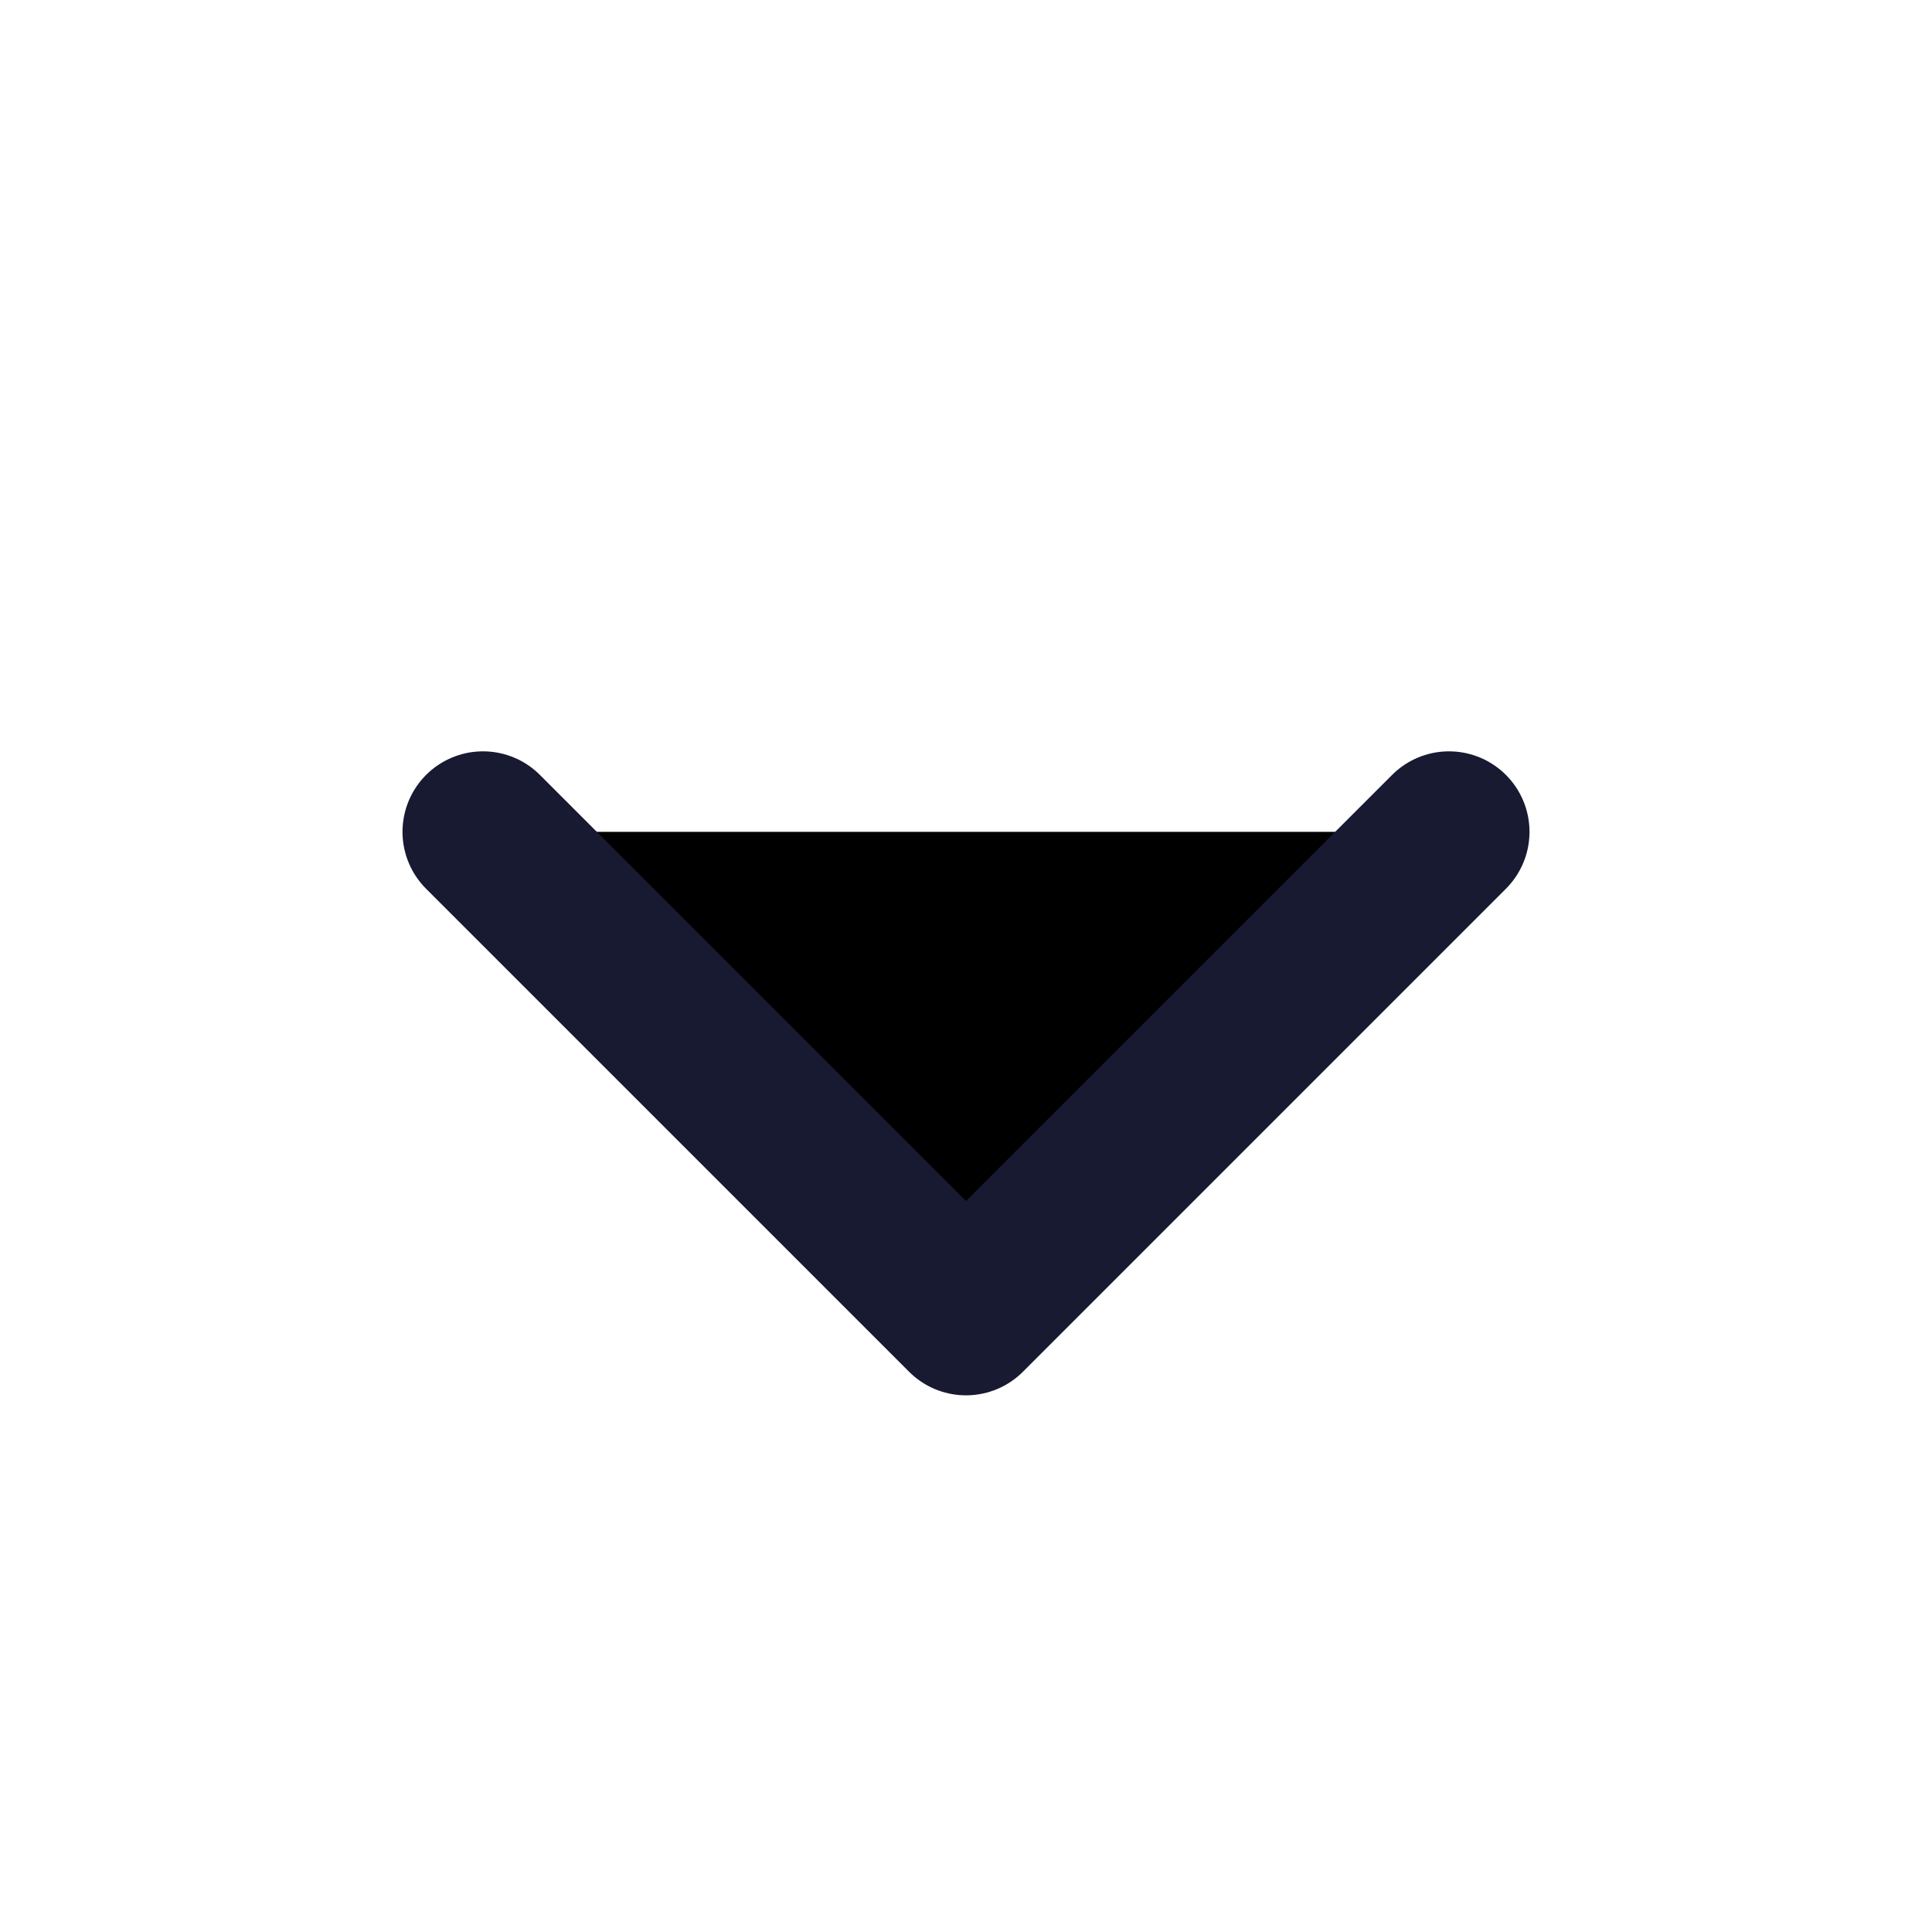
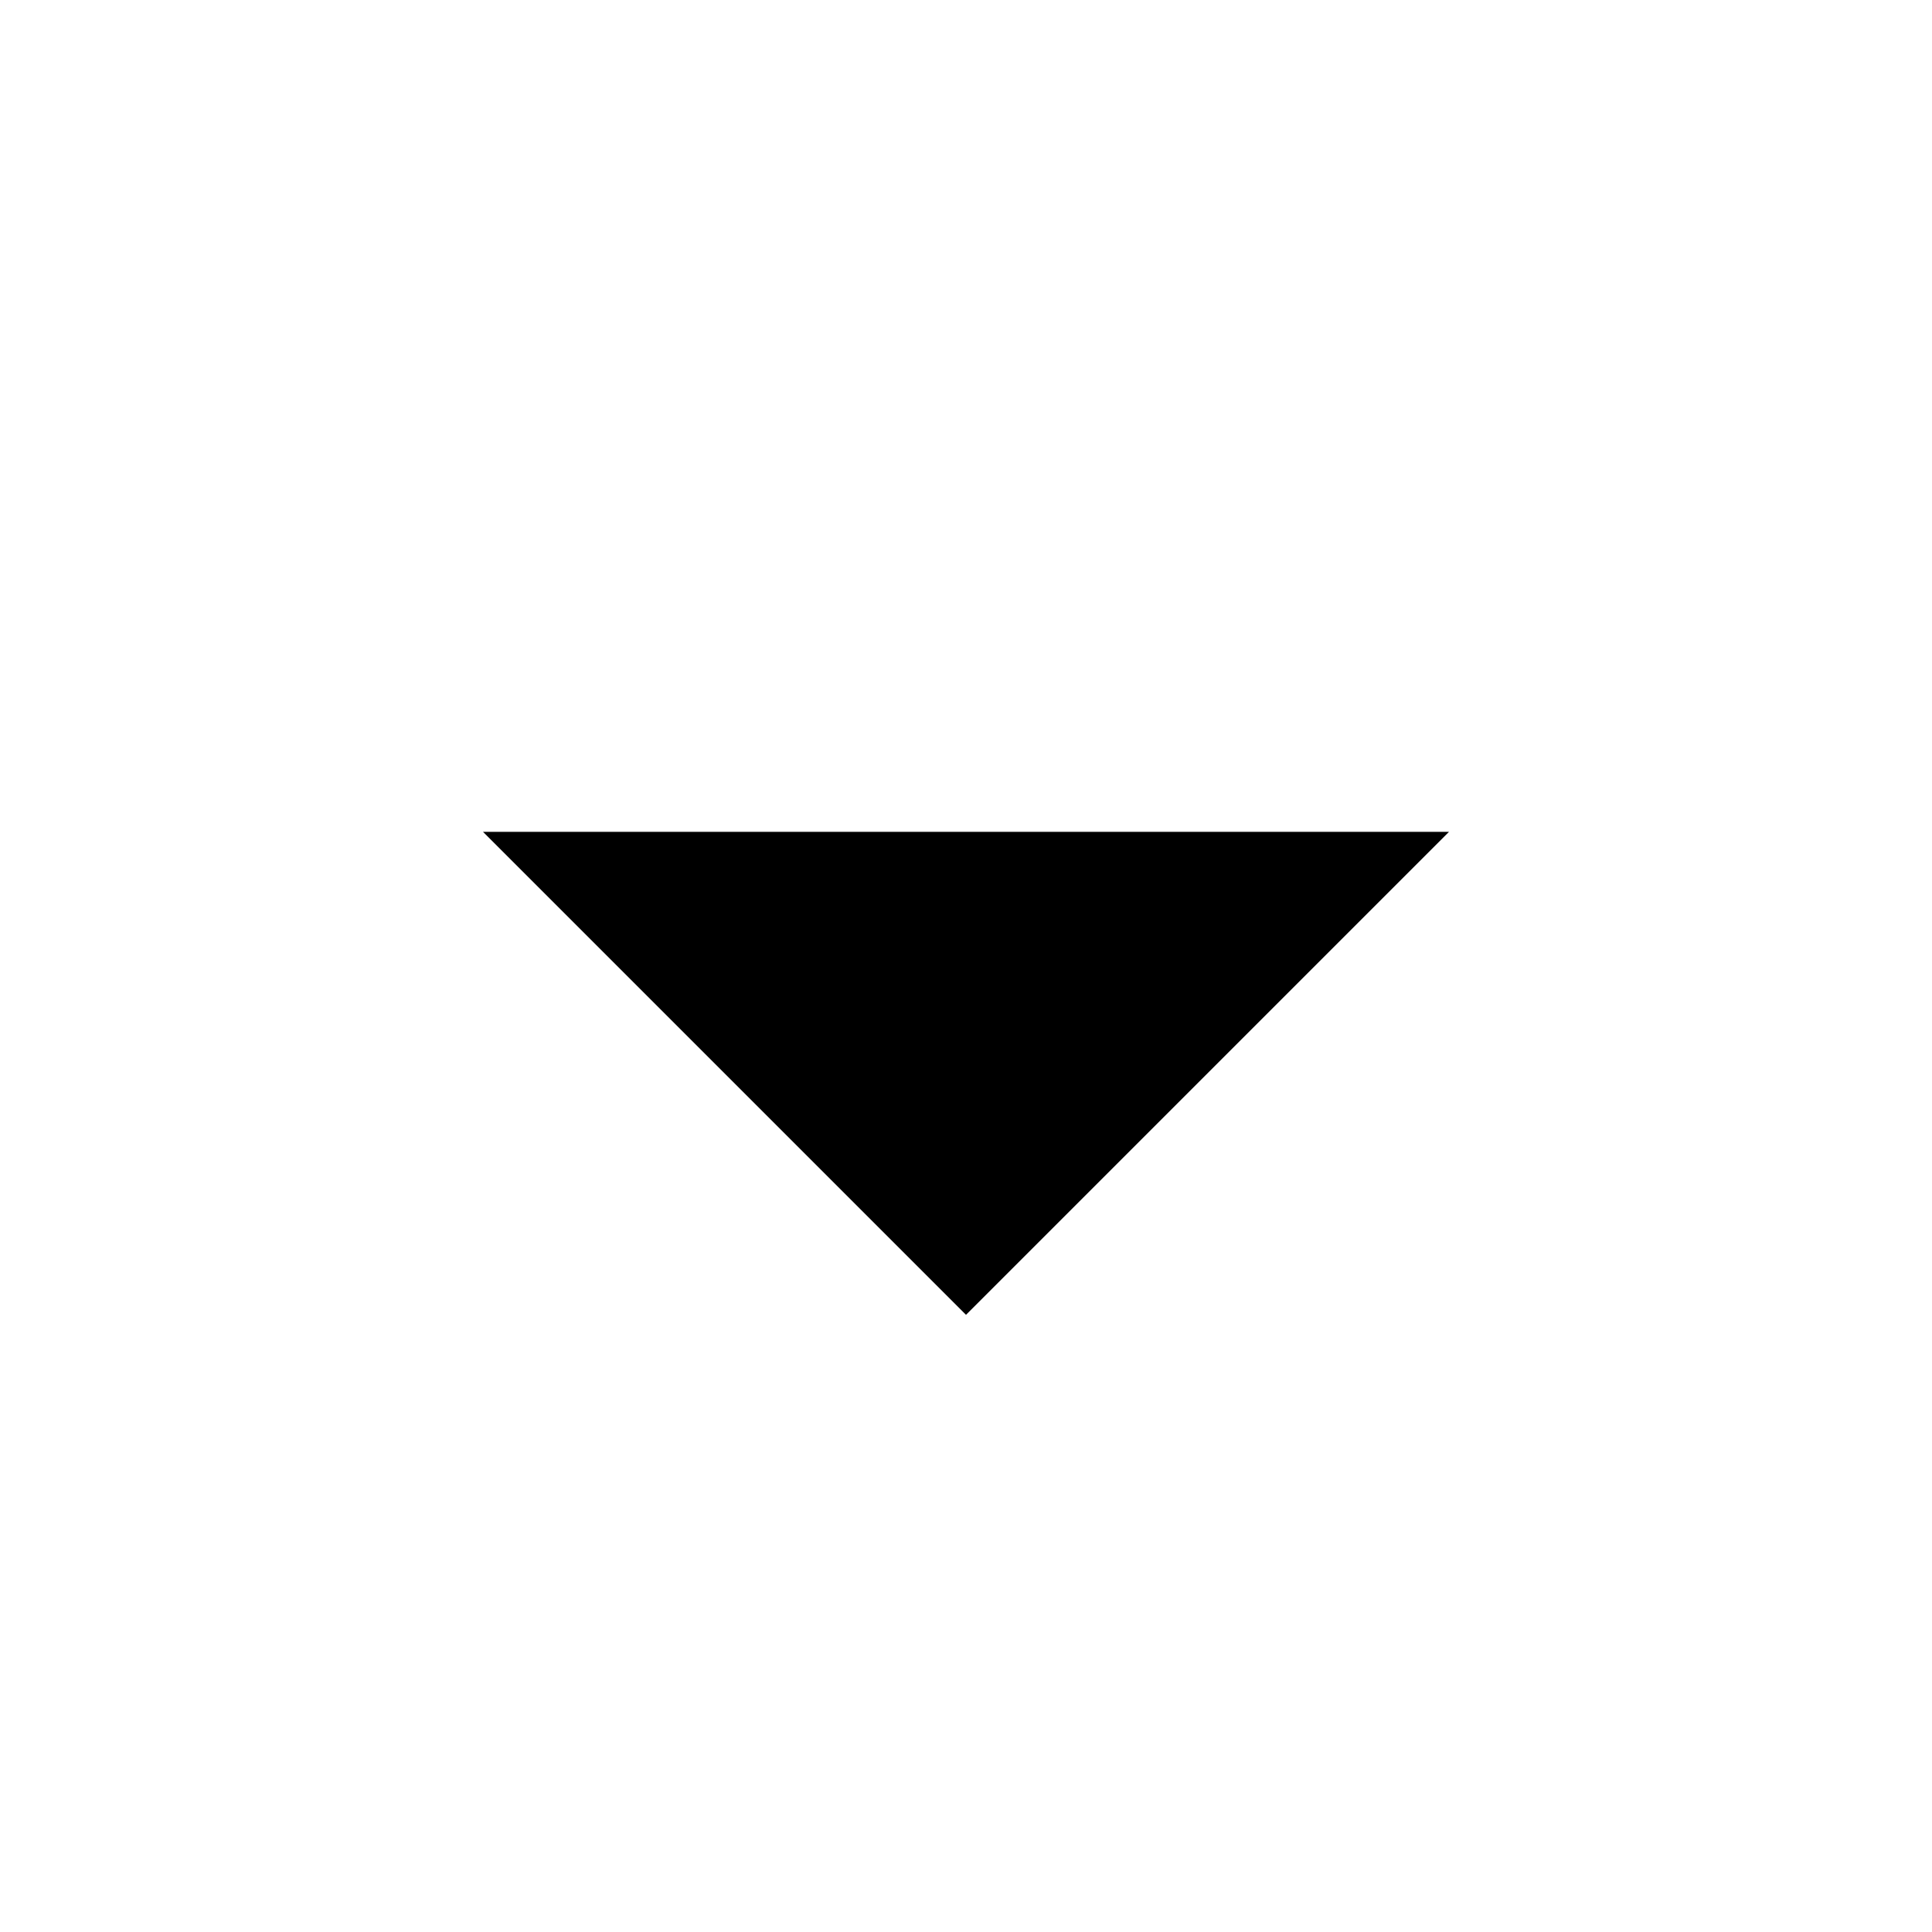
<svg xmlns="http://www.w3.org/2000/svg" width="18" height="18" viewBox="0 0 18 18">
-   <path d="M4.5 7.75L9 12.25L13.5 7.75" stroke="#181A31" stroke-width="1.5" stroke-linecap="round" stroke-linejoin="round" />
+   <path d="M4.5 7.75L9 12.25L13.5 7.75" stroke-width="1.5" stroke-linecap="round" stroke-linejoin="round" />
</svg>
